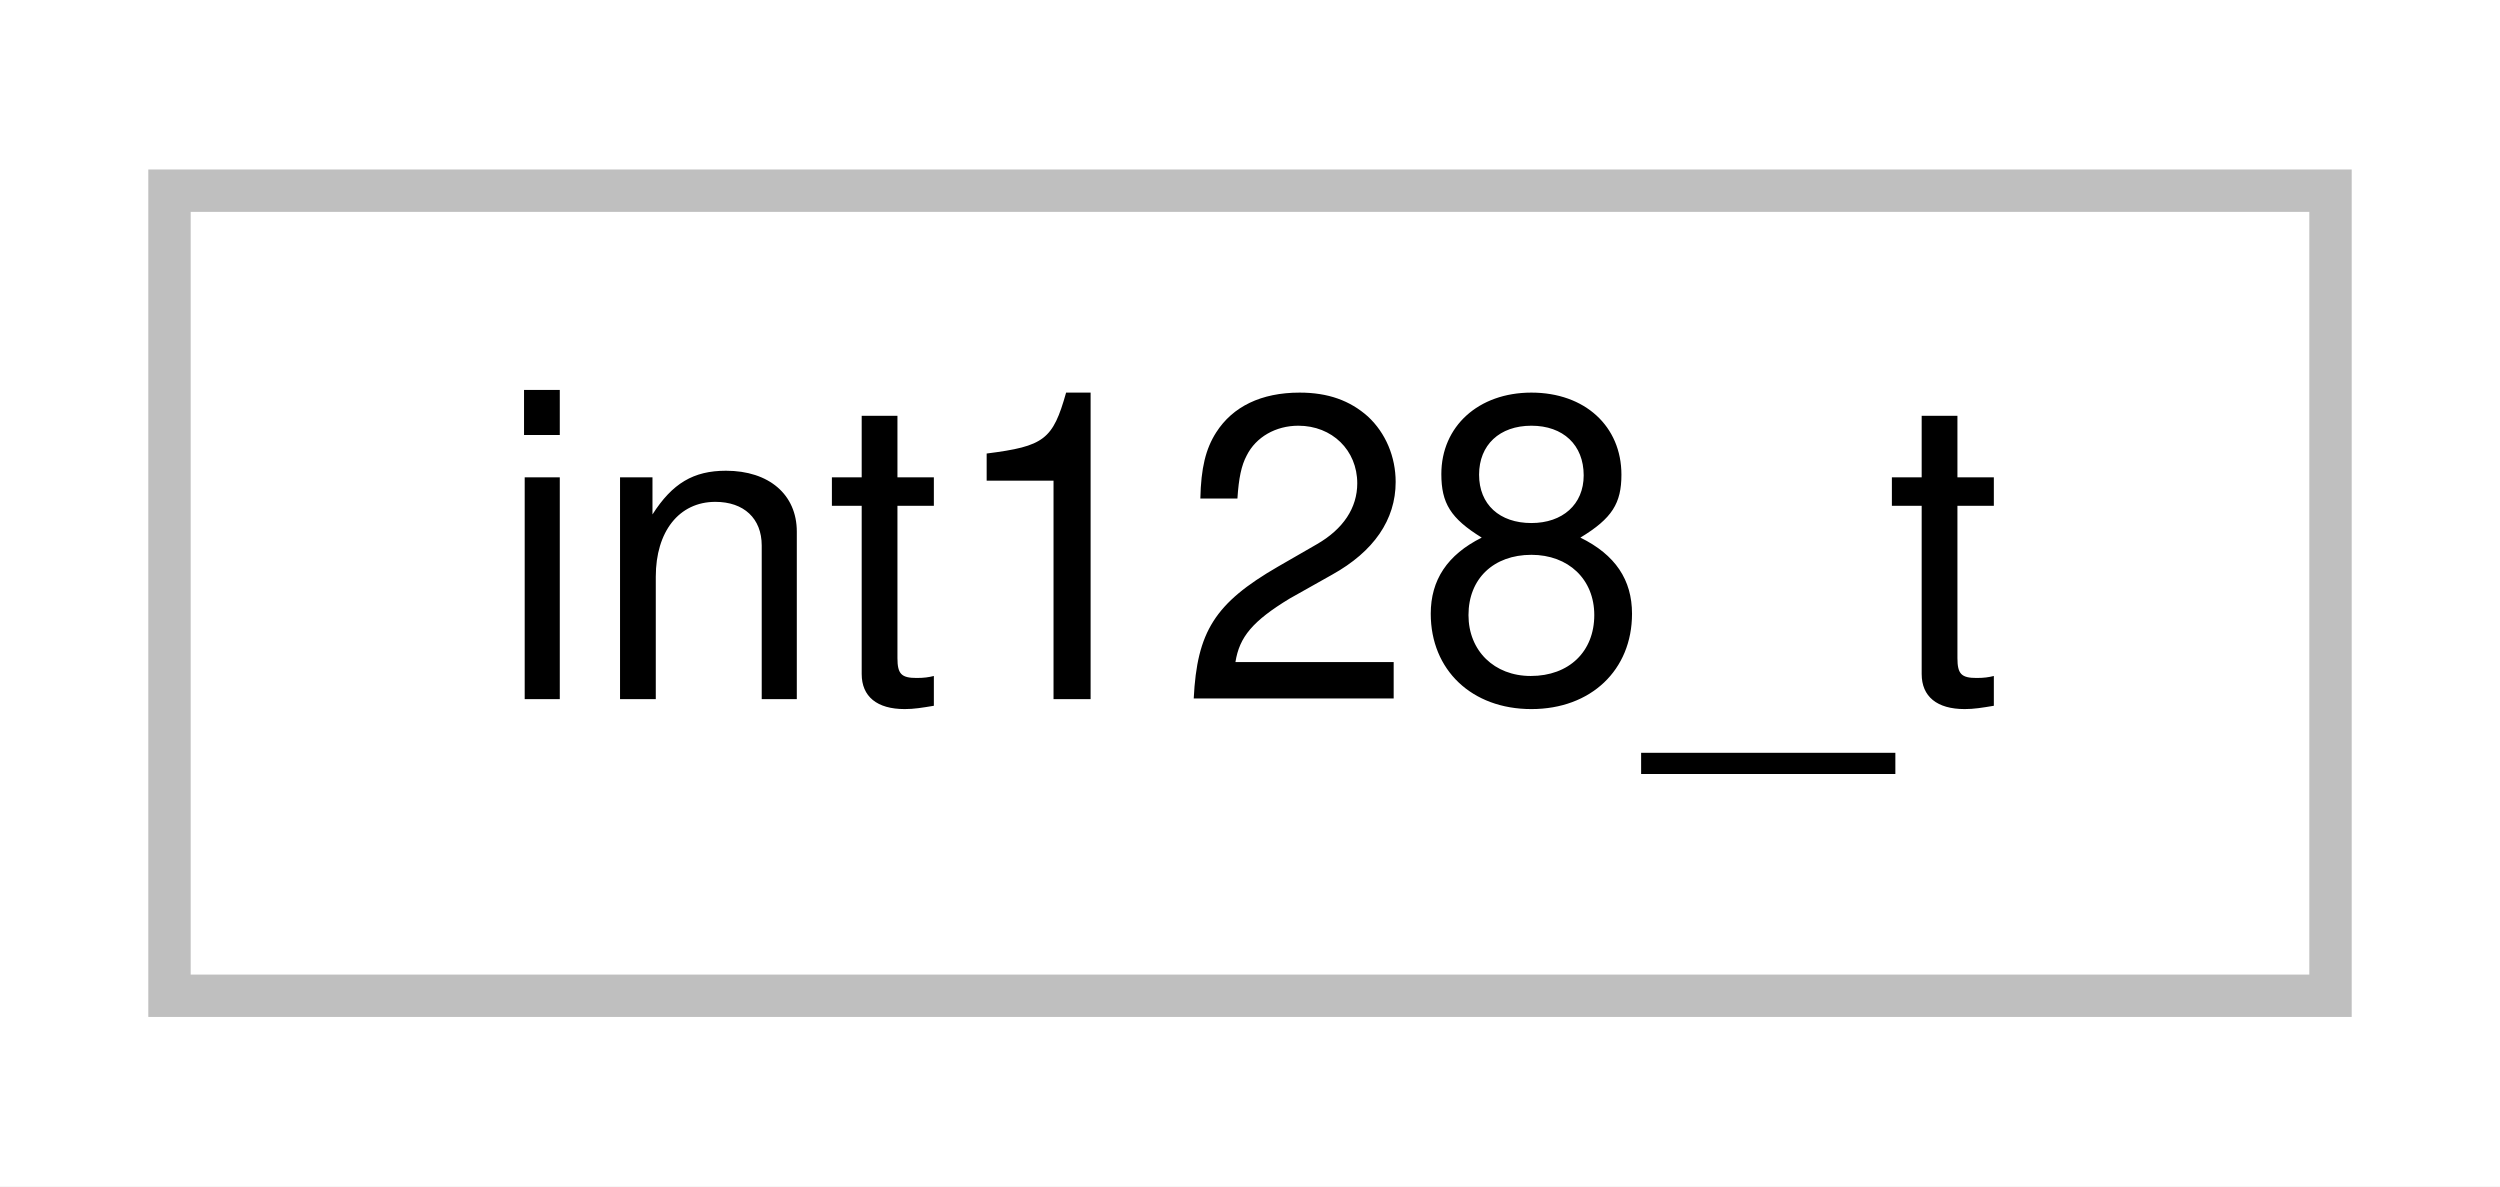
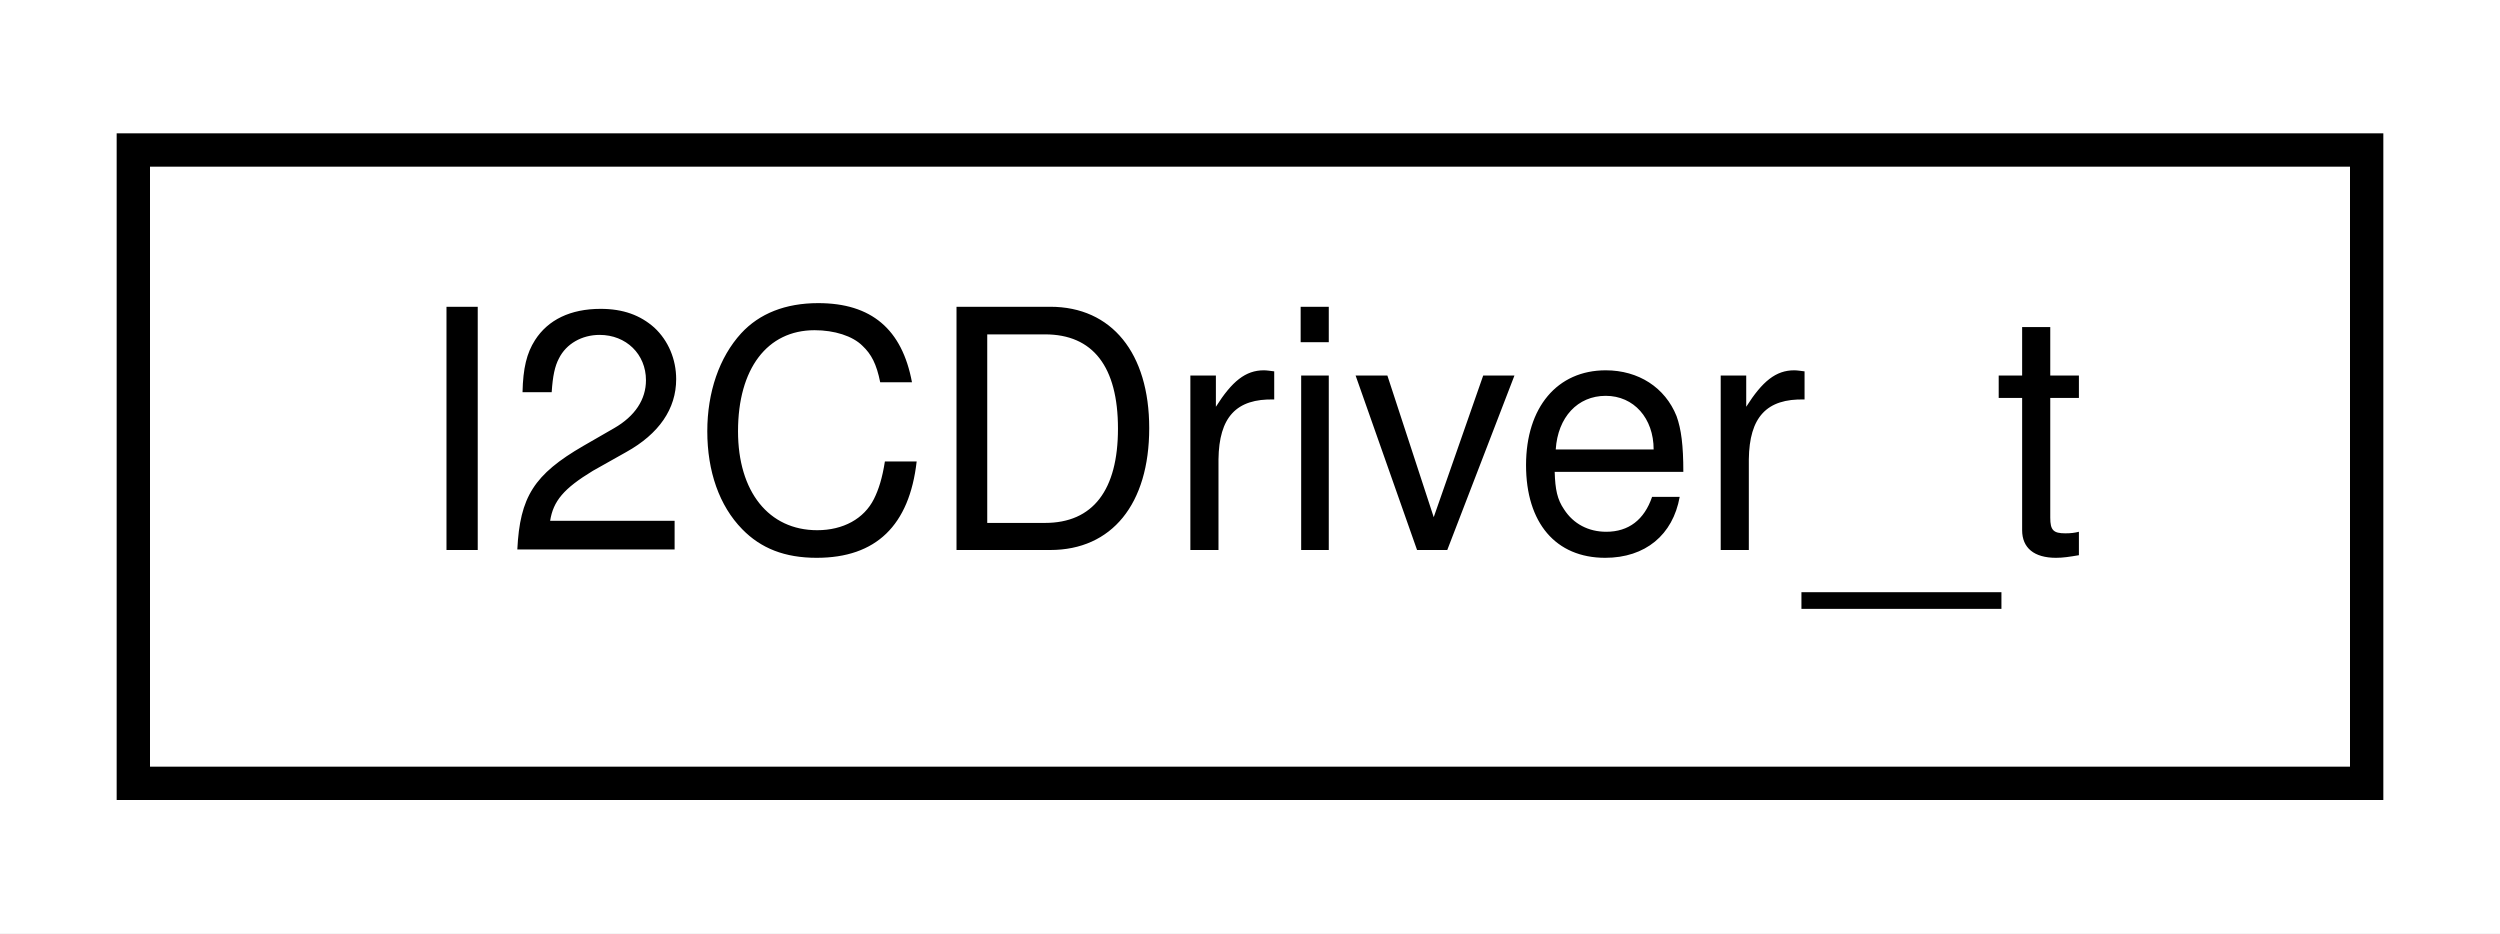
- <svg xmlns="http://www.w3.org/2000/svg" width="59pt" height="28pt" viewBox="0.00 0.00 59.00 28.00">
+ <svg xmlns="http://www.w3.org/2000/svg" xmlns:xlink="http://www.w3.org/1999/xlink" width="75pt" height="28pt" viewBox="0.00 0.00 75.00 28.00">
  <g id="graph0" class="graph" transform="scale(1 1) rotate(0) translate(4 24)">
-     <polygon fill="white" stroke="none" points="-4,4 -4,-24 55,-24 55,4 -4,4" />
+     <polygon fill="white" stroke="none" points="-4,4 -4,-24 71,-24 71,4 -4,4" />
    <g id="node1" class="node">
-       <polygon fill="white" stroke="#bfbfbf" points="-3.55271e-15,-0.5 -3.55271e-15,-19.5 51,-19.5 51,-0.5 -3.55271e-15,-0.5" />
-       <text text-anchor="middle" x="25.5" y="-7.5" font-family="Helvetica,sans-Serif" font-size="10.00">int128_t</text>
+       <g id="a_node1">
+         <a xlink:href="structI2CDriver__t.html" target="_top" xlink:title="I2CDriver_t">
+           <polygon fill="white" stroke="black" points="0,-0.5 0,-19.5 67,-19.5 67,-0.5 0,-0.5" />
+           <text text-anchor="middle" x="33.5" y="-7.5" font-family="Helvetica,sans-Serif" font-size="10.00">I2CDriver_t</text>
+         </a>
+       </g>
    </g>
  </g>
</svg>
